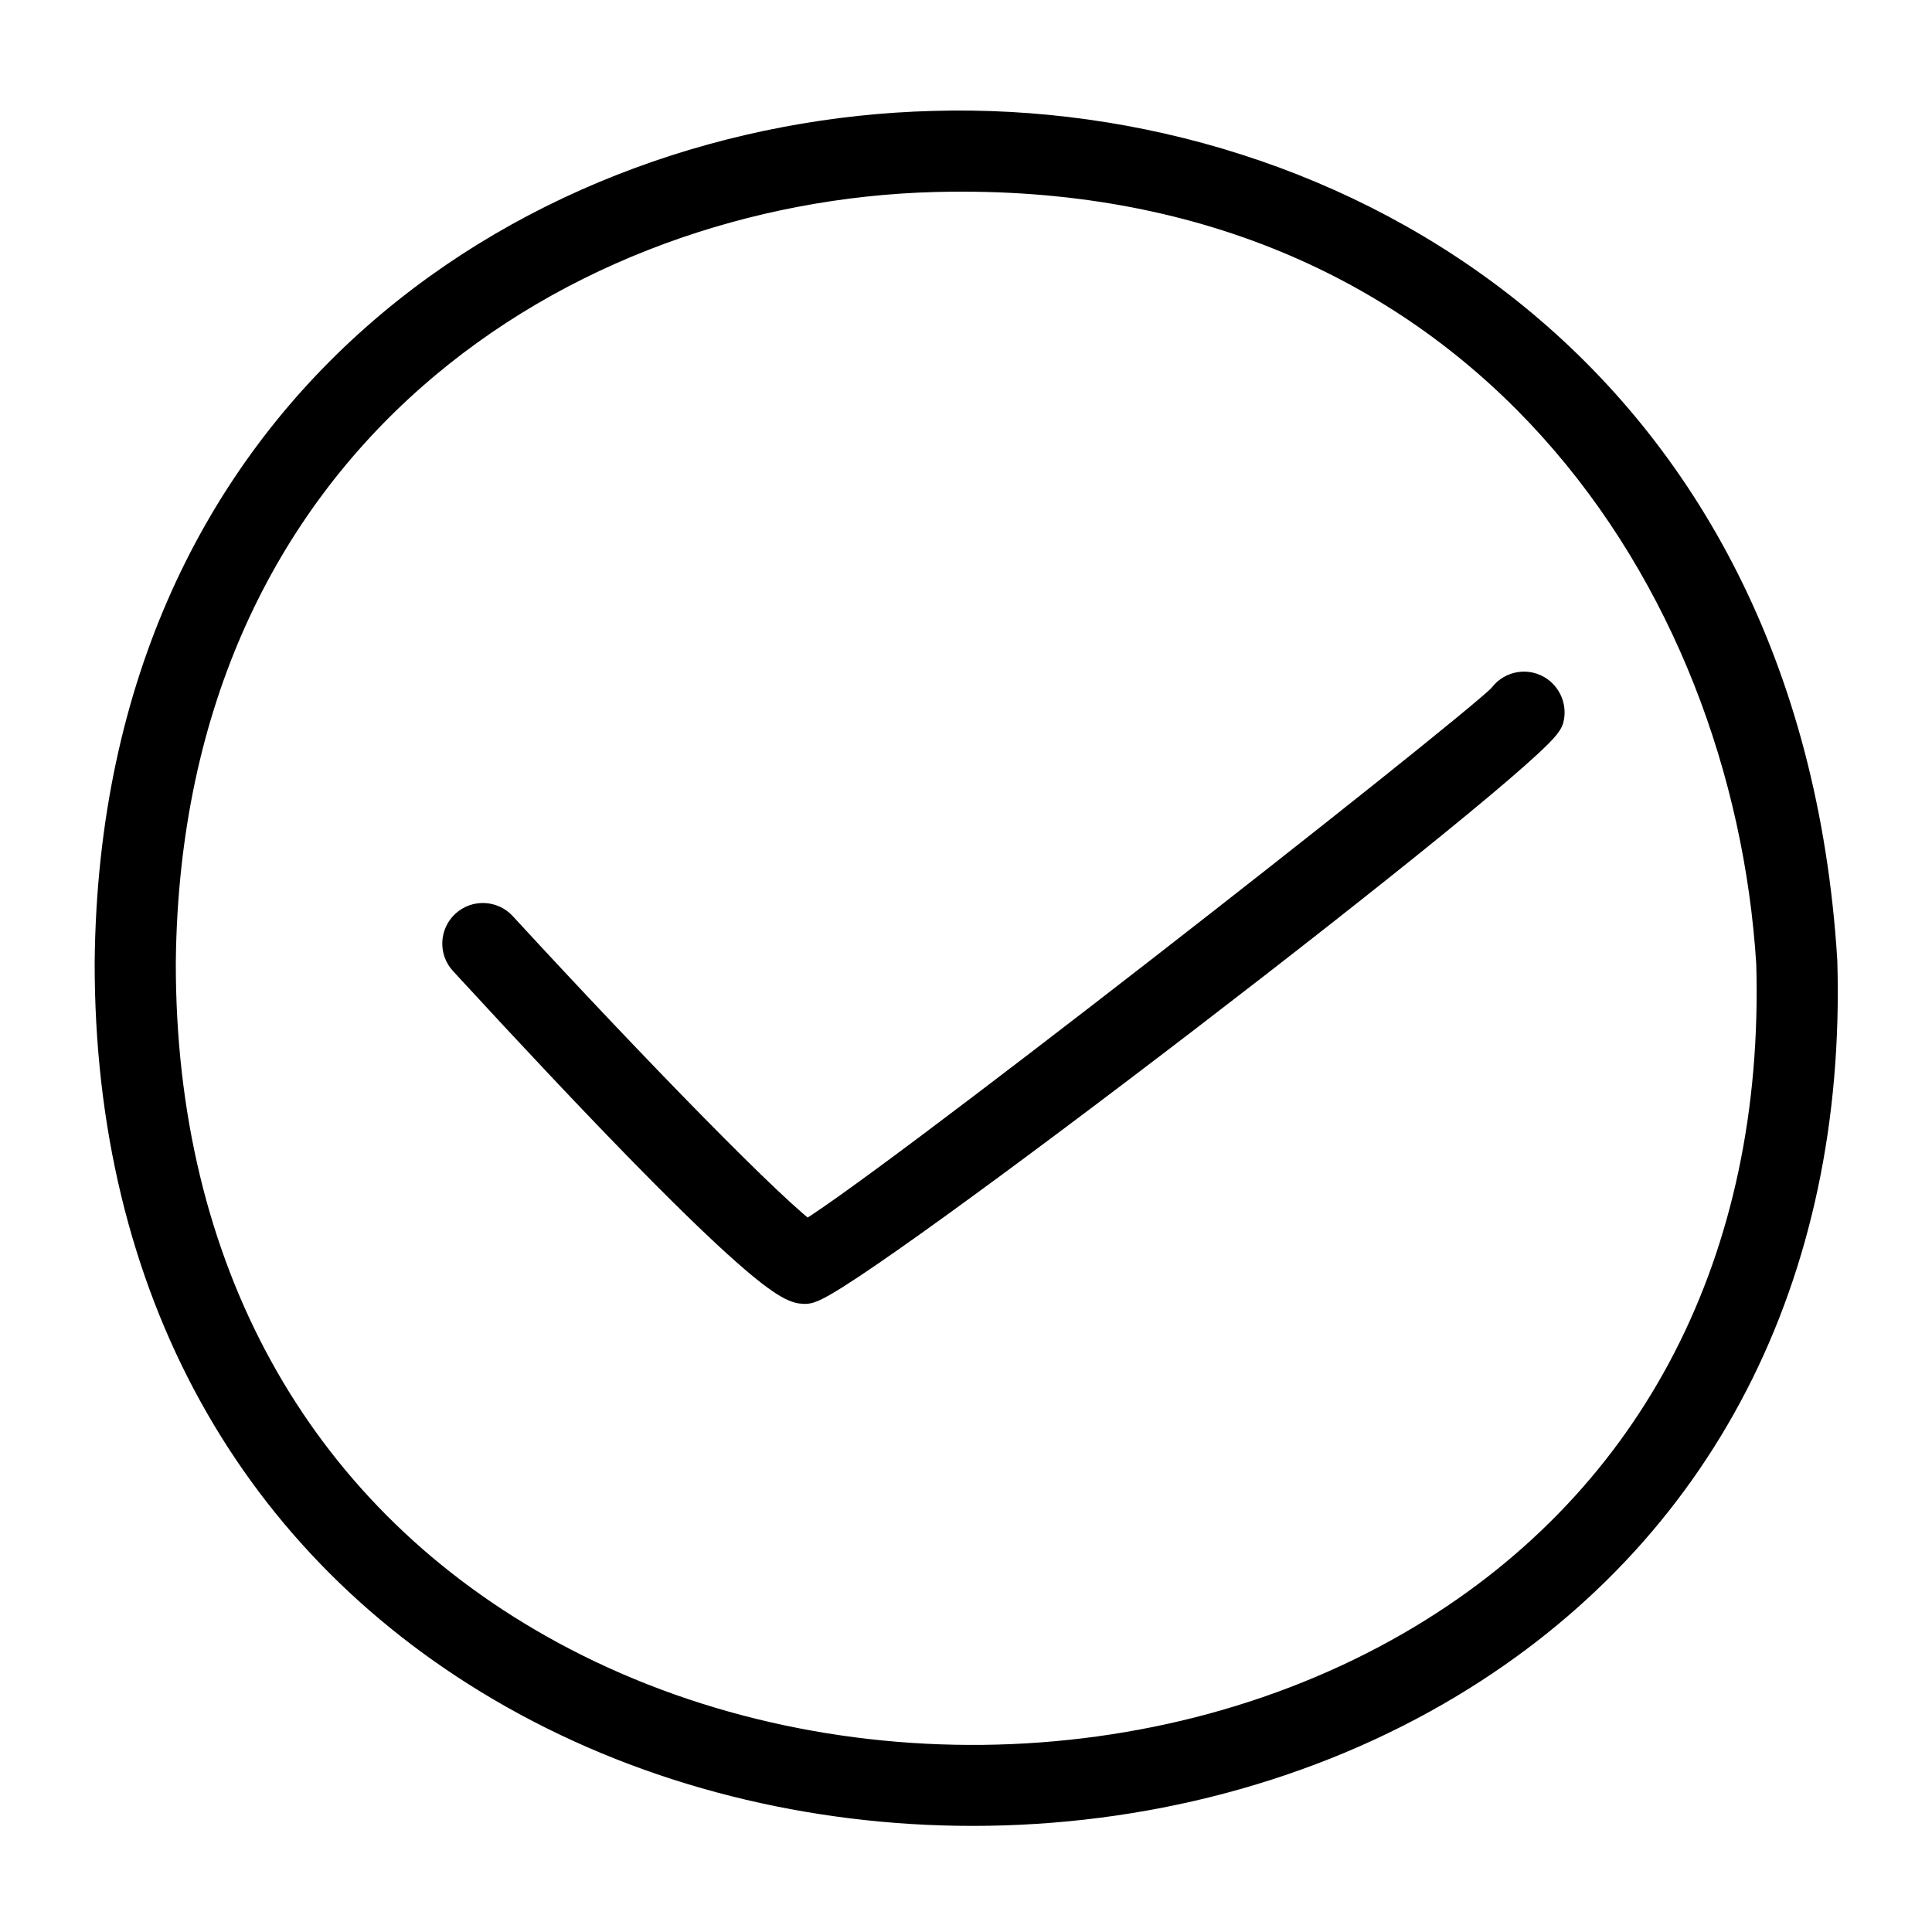
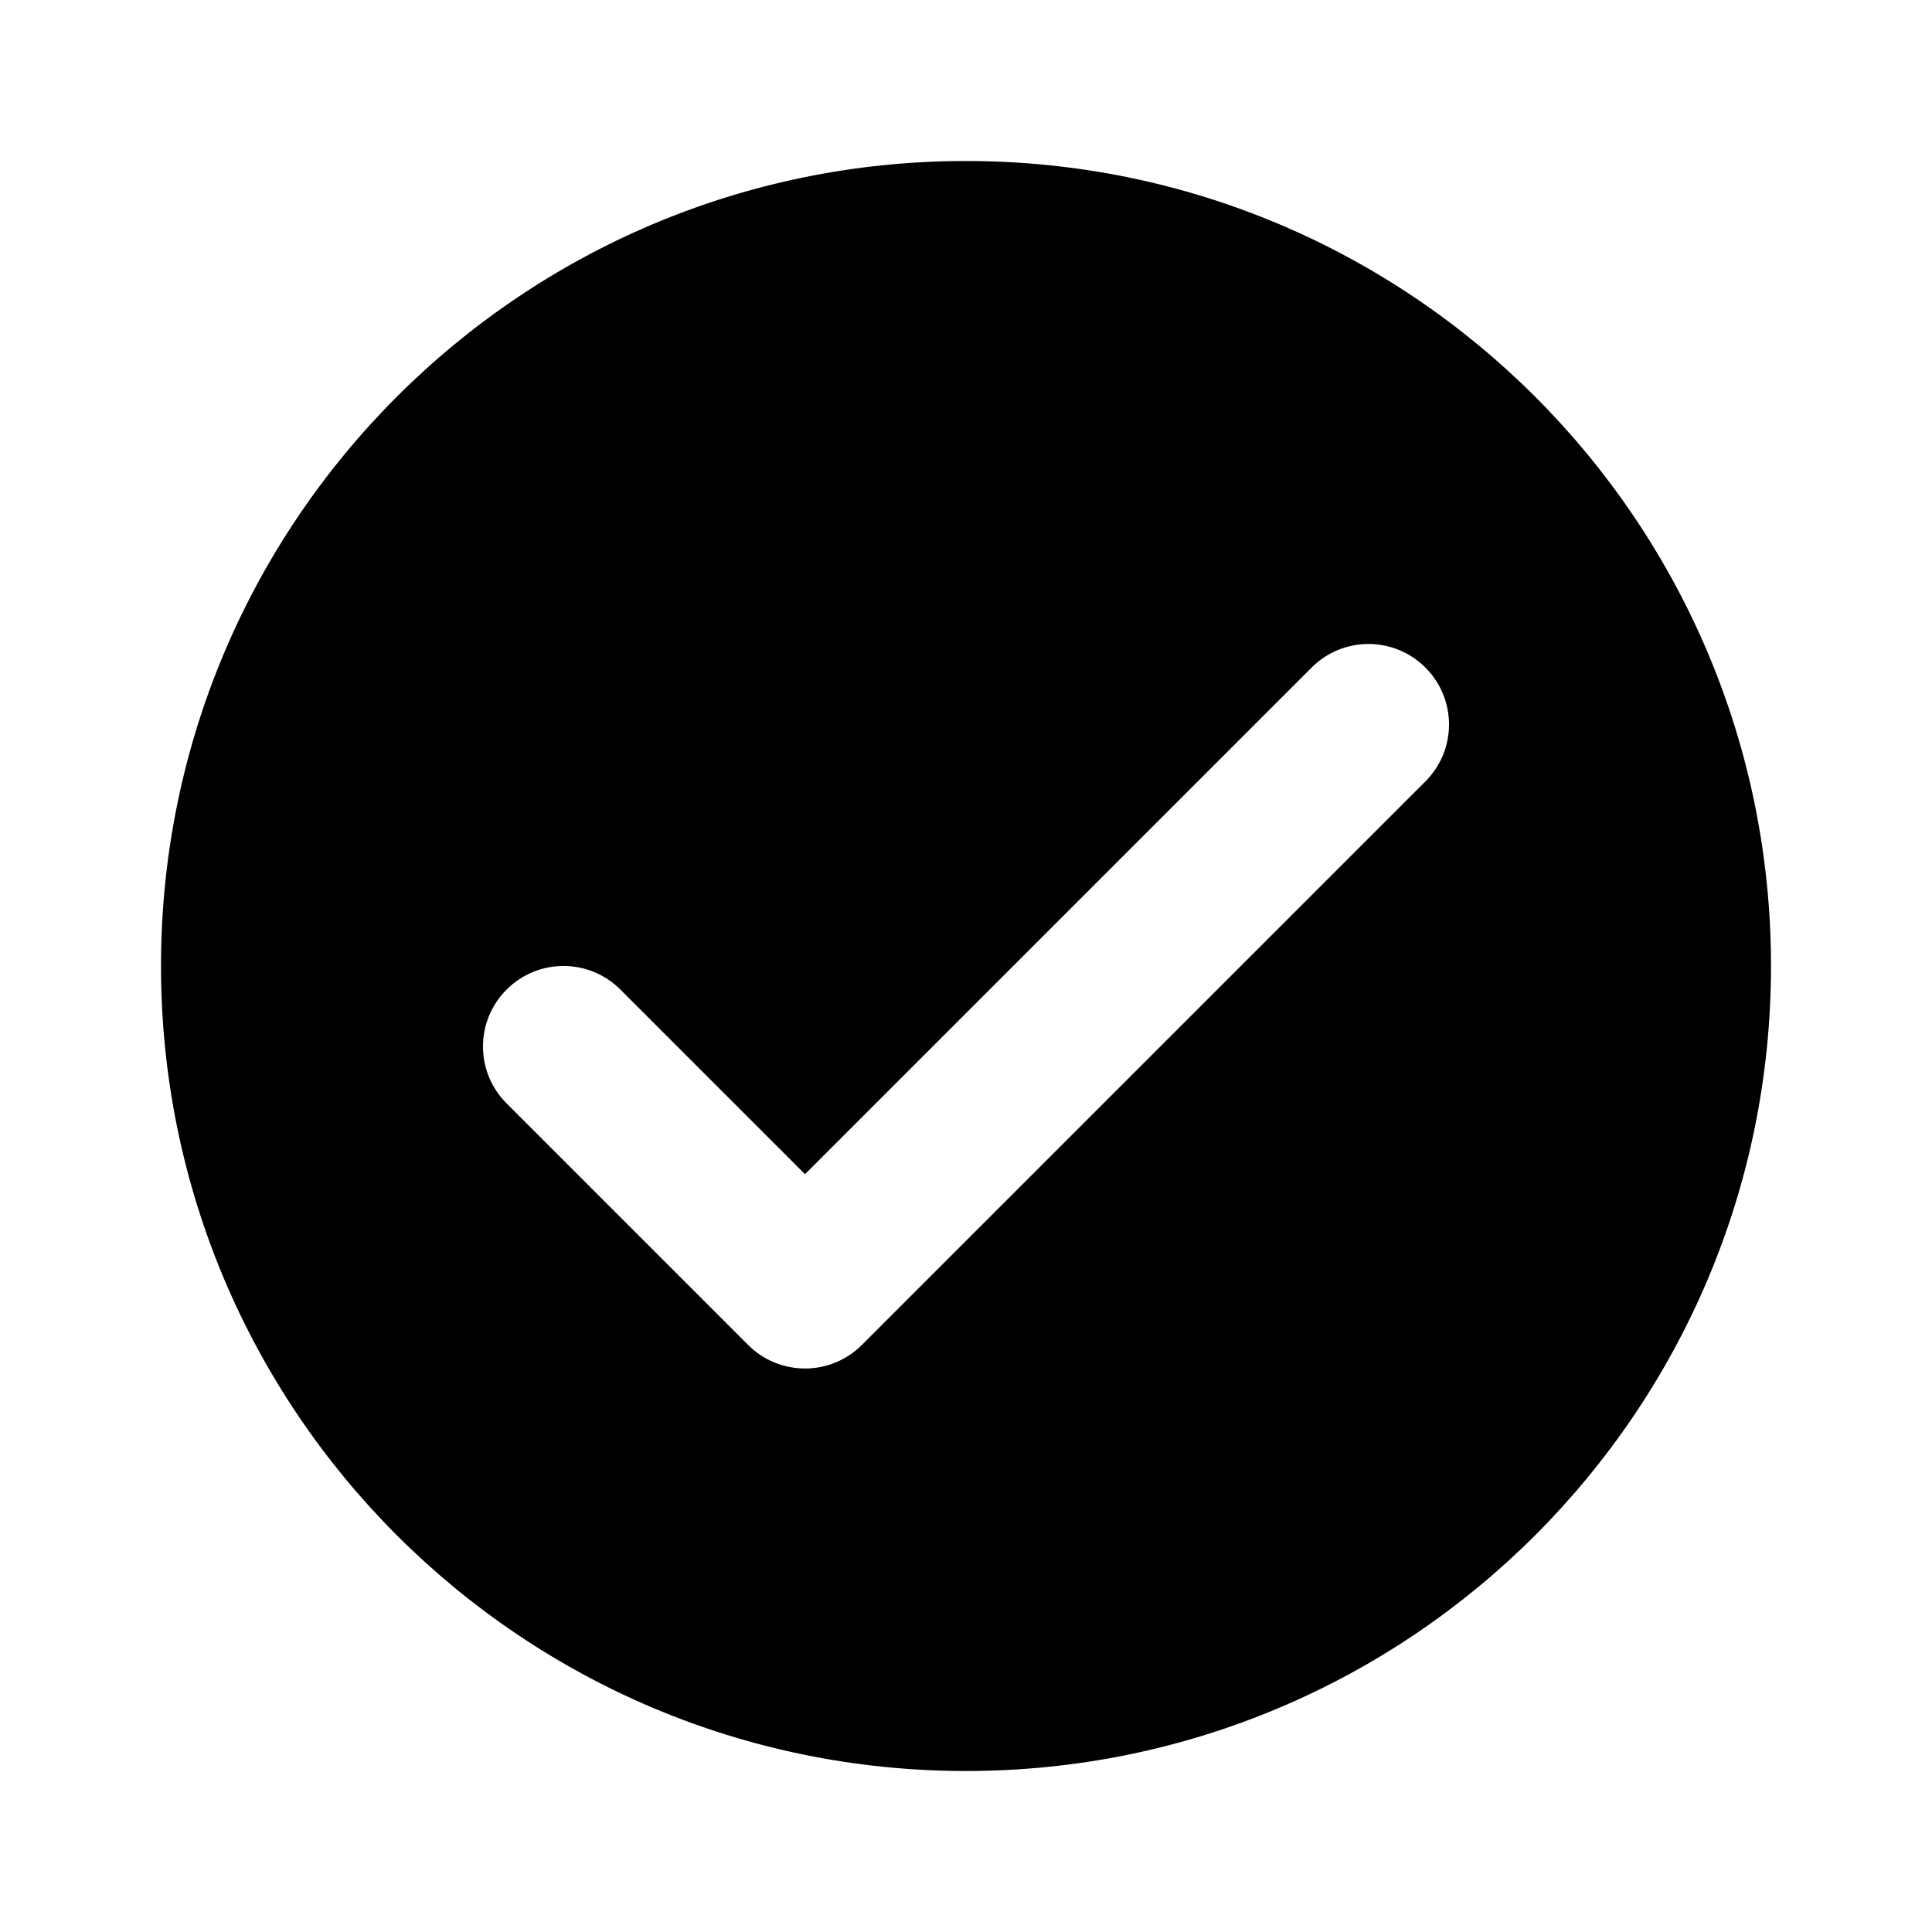
- <svg xmlns="http://www.w3.org/2000/svg" viewBox="0 0 50 50">
-   <path stroke="#000" stroke-width="1.1" stroke-linejoin="round" d="M25.173,46.704c-4.124,0-8.254-1.004-11.815-3.019C6.664,39.897,2.985,33.225,3,24.896 C3.148,10.512,14.077,3.681,24.167,3.42c10.317-0.296,21.891,6.329,22.832,21.447c0,0.006,0,0.011,0.001,0.017 c0.238,8.084-3.156,14.664-9.558,18.524C33.802,45.603,29.492,46.704,25.173,46.704z M24.888,4.41c-0.23,0-0.461,0.003-0.695,0.009 C14.567,4.669,4.142,11.185,4,24.903c-0.014,7.946,3.484,14.31,9.851,17.912c6.985,3.953,16.258,3.846,23.075-0.263 c6.077-3.665,9.299-9.926,9.075-17.63C45.377,14.958,38.506,4.41,24.888,4.41z" />
-   <path stroke="#000" stroke-width="1.1" stroke-linejoin="round" d="M20.821,33.195c-0.28,0-1.162-0.249-8.693-8.437c-0.187-0.203-0.173-0.52,0.03-0.707c0.202-0.186,0.52-0.173,0.707,0.03 c3.361,3.654,7.181,7.58,8.002,8.09c1.493-0.734,17.124-12.976,18.149-14.003c0.142-0.227,0.438-0.305,0.672-0.17 c0.194,0.111,0.293,0.343,0.239,0.56c-0.196,0.792-18.207,14.608-19.08,14.636C20.839,33.195,20.831,33.195,20.821,33.195z" />
+ <svg xmlns="http://www.w3.org/2000/svg" viewBox="0 0 24 24">
+   <path d="M12,2C6.477,2,2,6.477,2,12c0,5.523,4.477,10,10,10s10-4.477,10-10C22,6.477,17.523,2,12,2z M17.707,9.707l-7,7 C10.512,16.902,10.256,17,10,17s-0.512-0.098-0.707-0.293l-3-3c-0.391-0.391-0.391-1.023,0-1.414s1.023-0.391,1.414,0L10,14.586 l6.293-6.293c0.391-0.391,1.023-0.391,1.414,0S18.098,9.316,17.707,9.707z" />
</svg>
